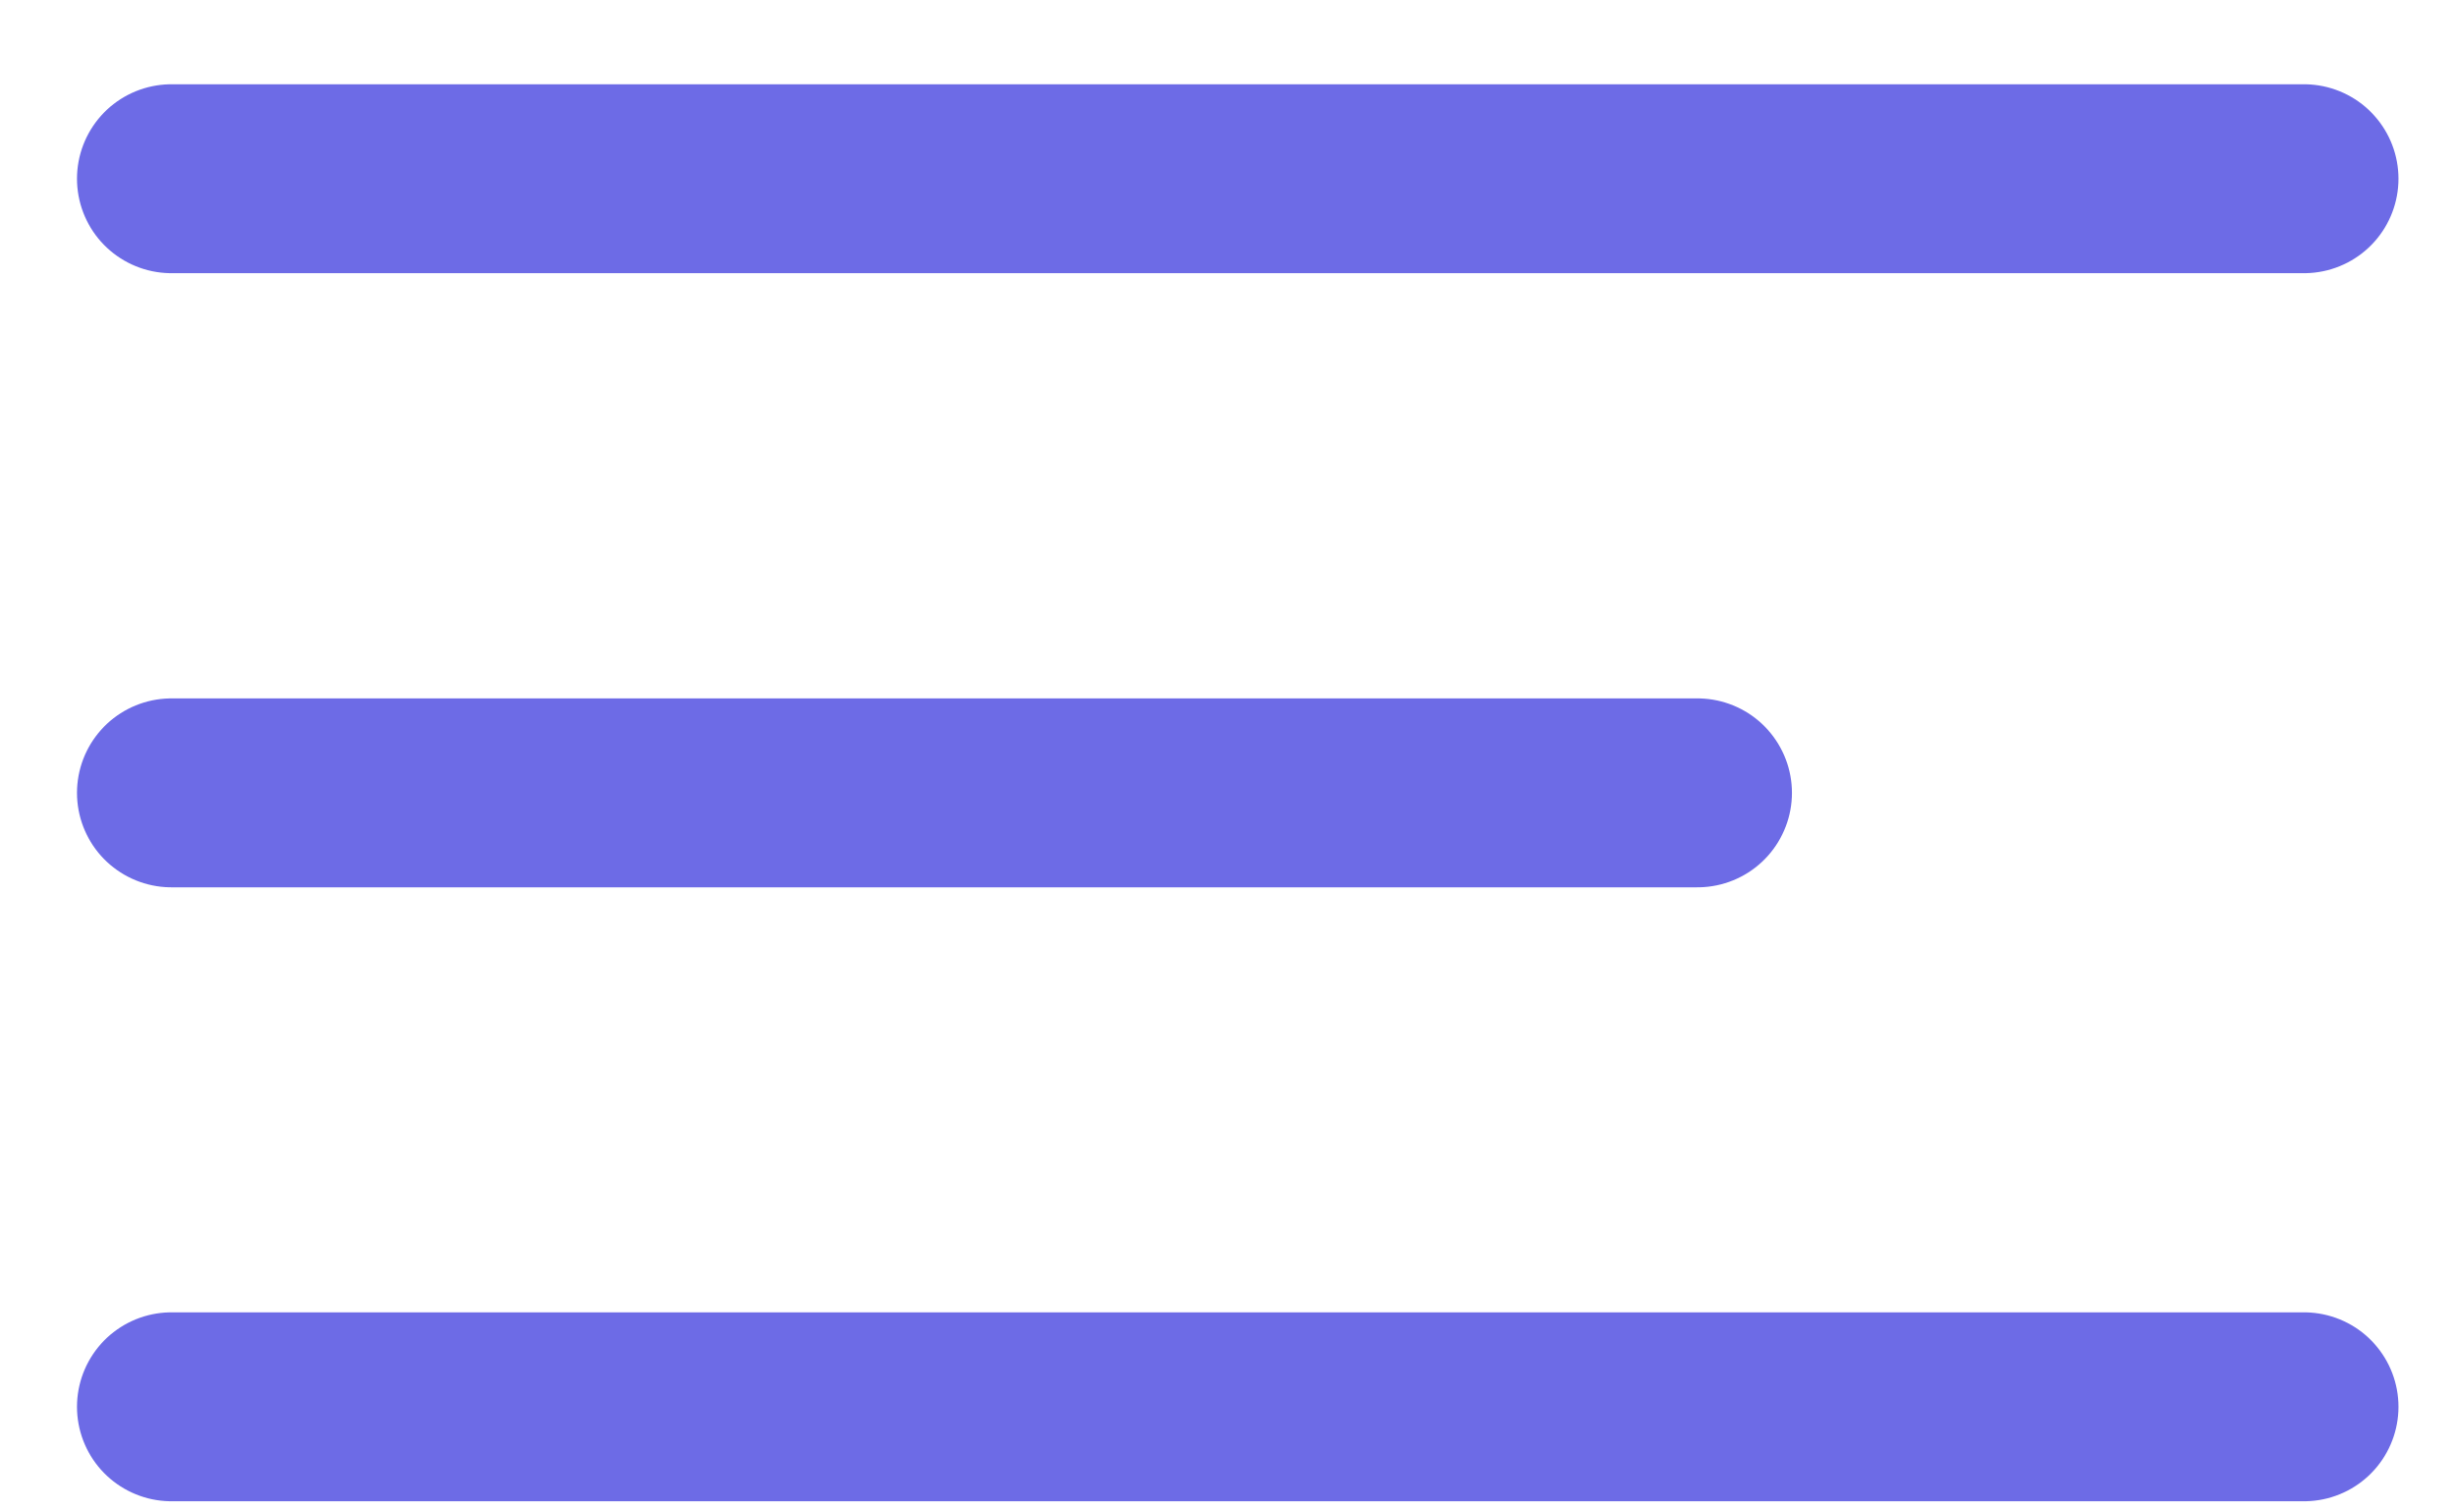
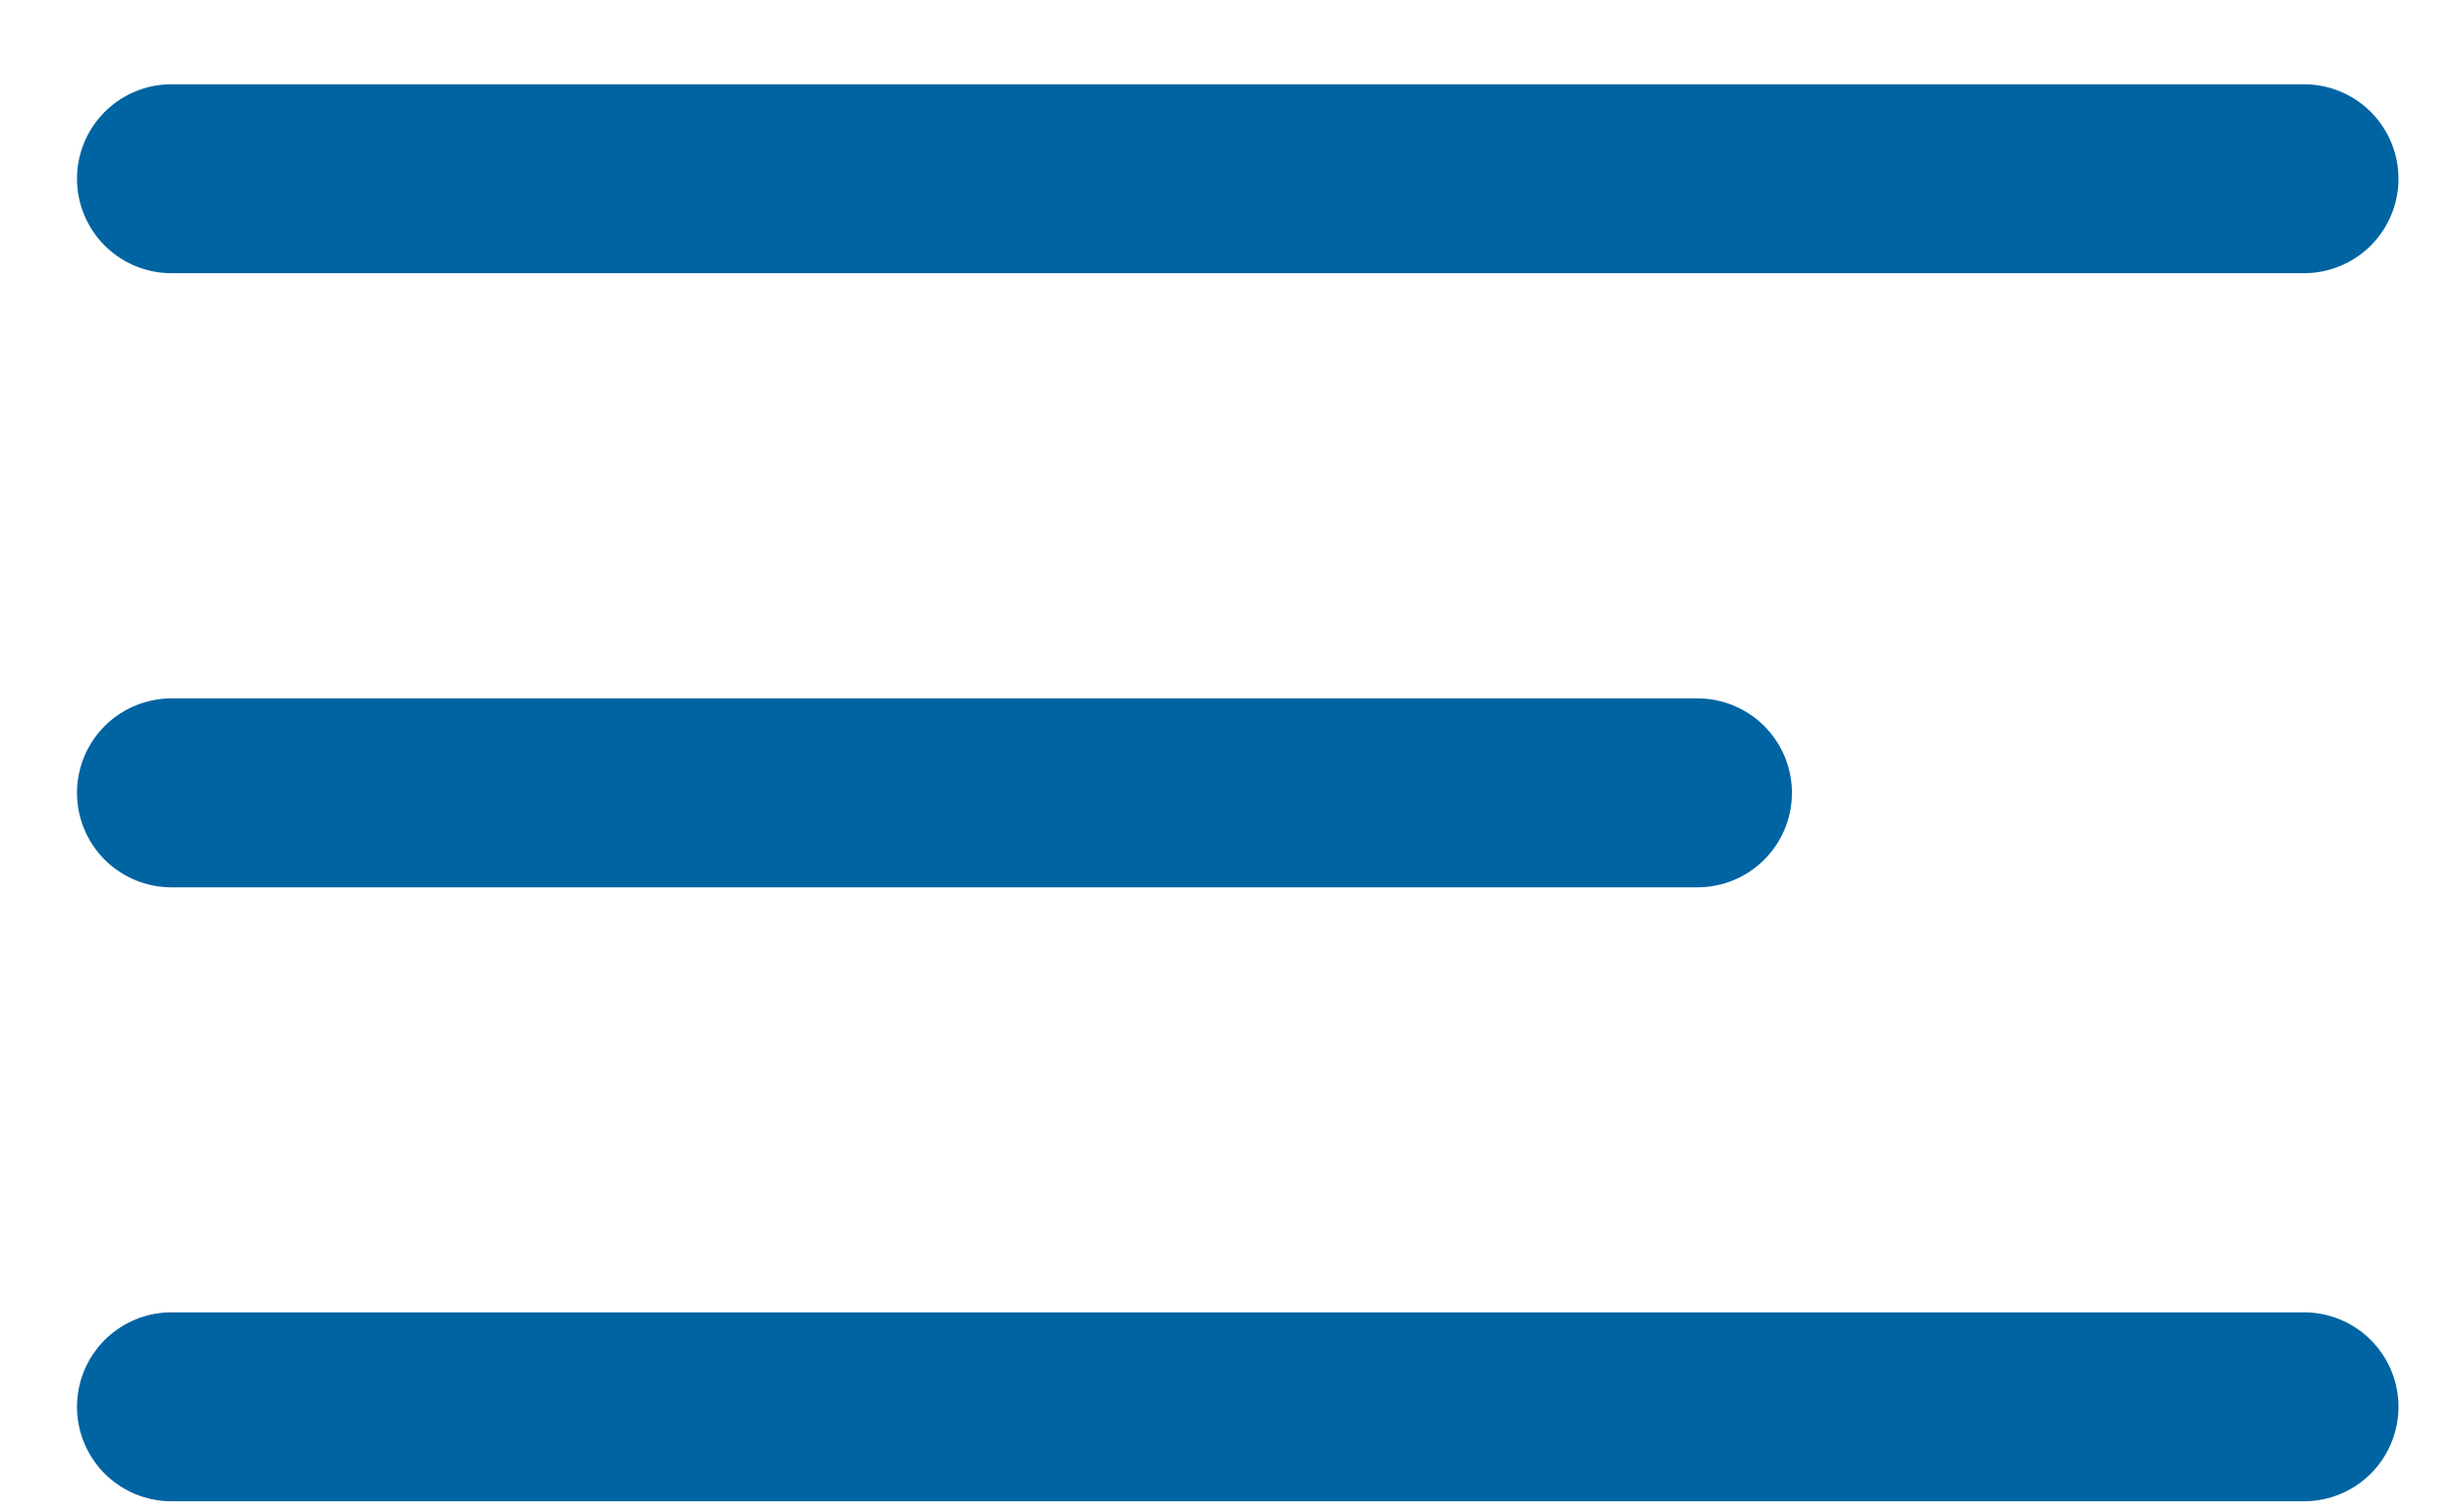
<svg xmlns="http://www.w3.org/2000/svg" width="26" height="16" viewBox="0 0 26 16" fill="none">
-   <path d="M24.391 1.892L1.815 1.892" stroke="#6D6BE6" stroke-width="2" stroke-linecap="round" stroke-linejoin="round" />
-   <path d="M17.97 8.393L1.815 8.393" stroke="#6D6BE6" stroke-width="2" stroke-linecap="round" stroke-linejoin="round" />
-   <path d="M24.391 14.892L1.815 14.892" stroke="#6D6BE6" stroke-width="2" stroke-linecap="round" stroke-linejoin="round" />
+   <path d="M24.391 1.892L1.815 1.892" stroke="#0064A2" stroke-width="2" stroke-linecap="round" stroke-linejoin="round" />
+   <path d="M17.97 8.393L1.815 8.393" stroke="#0064A2" stroke-width="2" stroke-linecap="round" stroke-linejoin="round" />
+   <path d="M24.391 14.892L1.815 14.892" stroke="#0064A2" stroke-width="2" stroke-linecap="round" stroke-linejoin="round" />
</svg>
